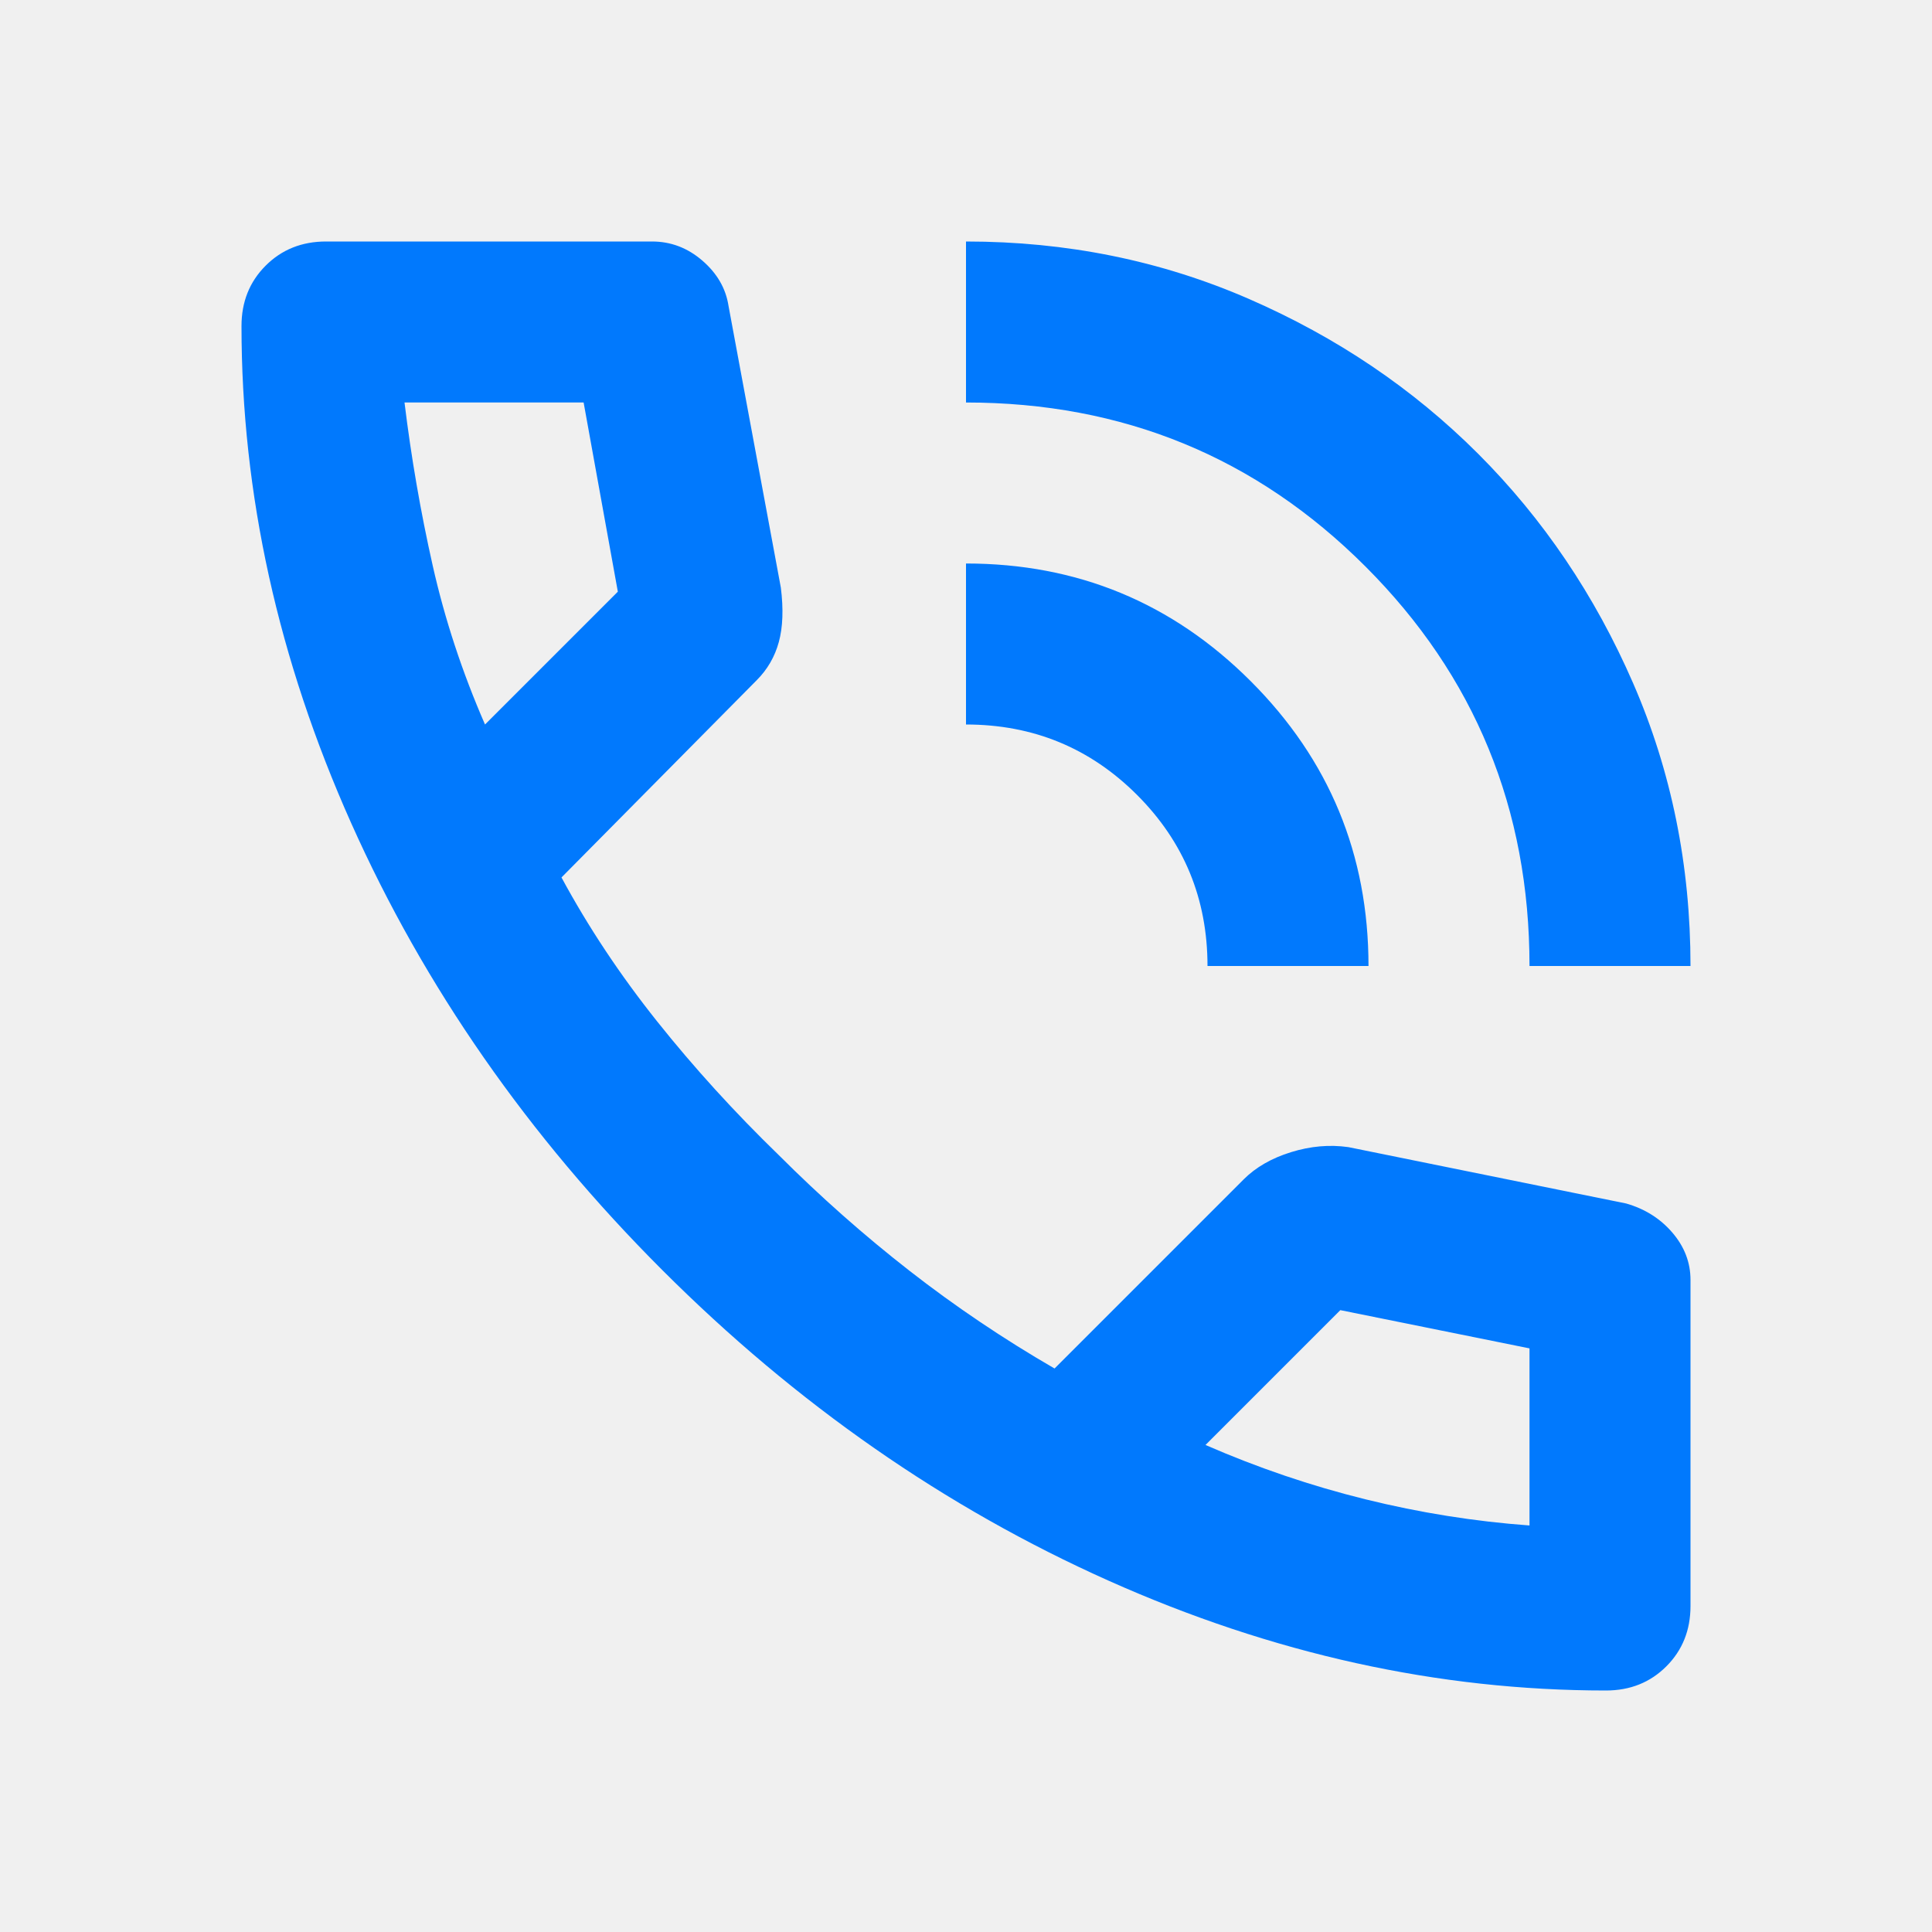
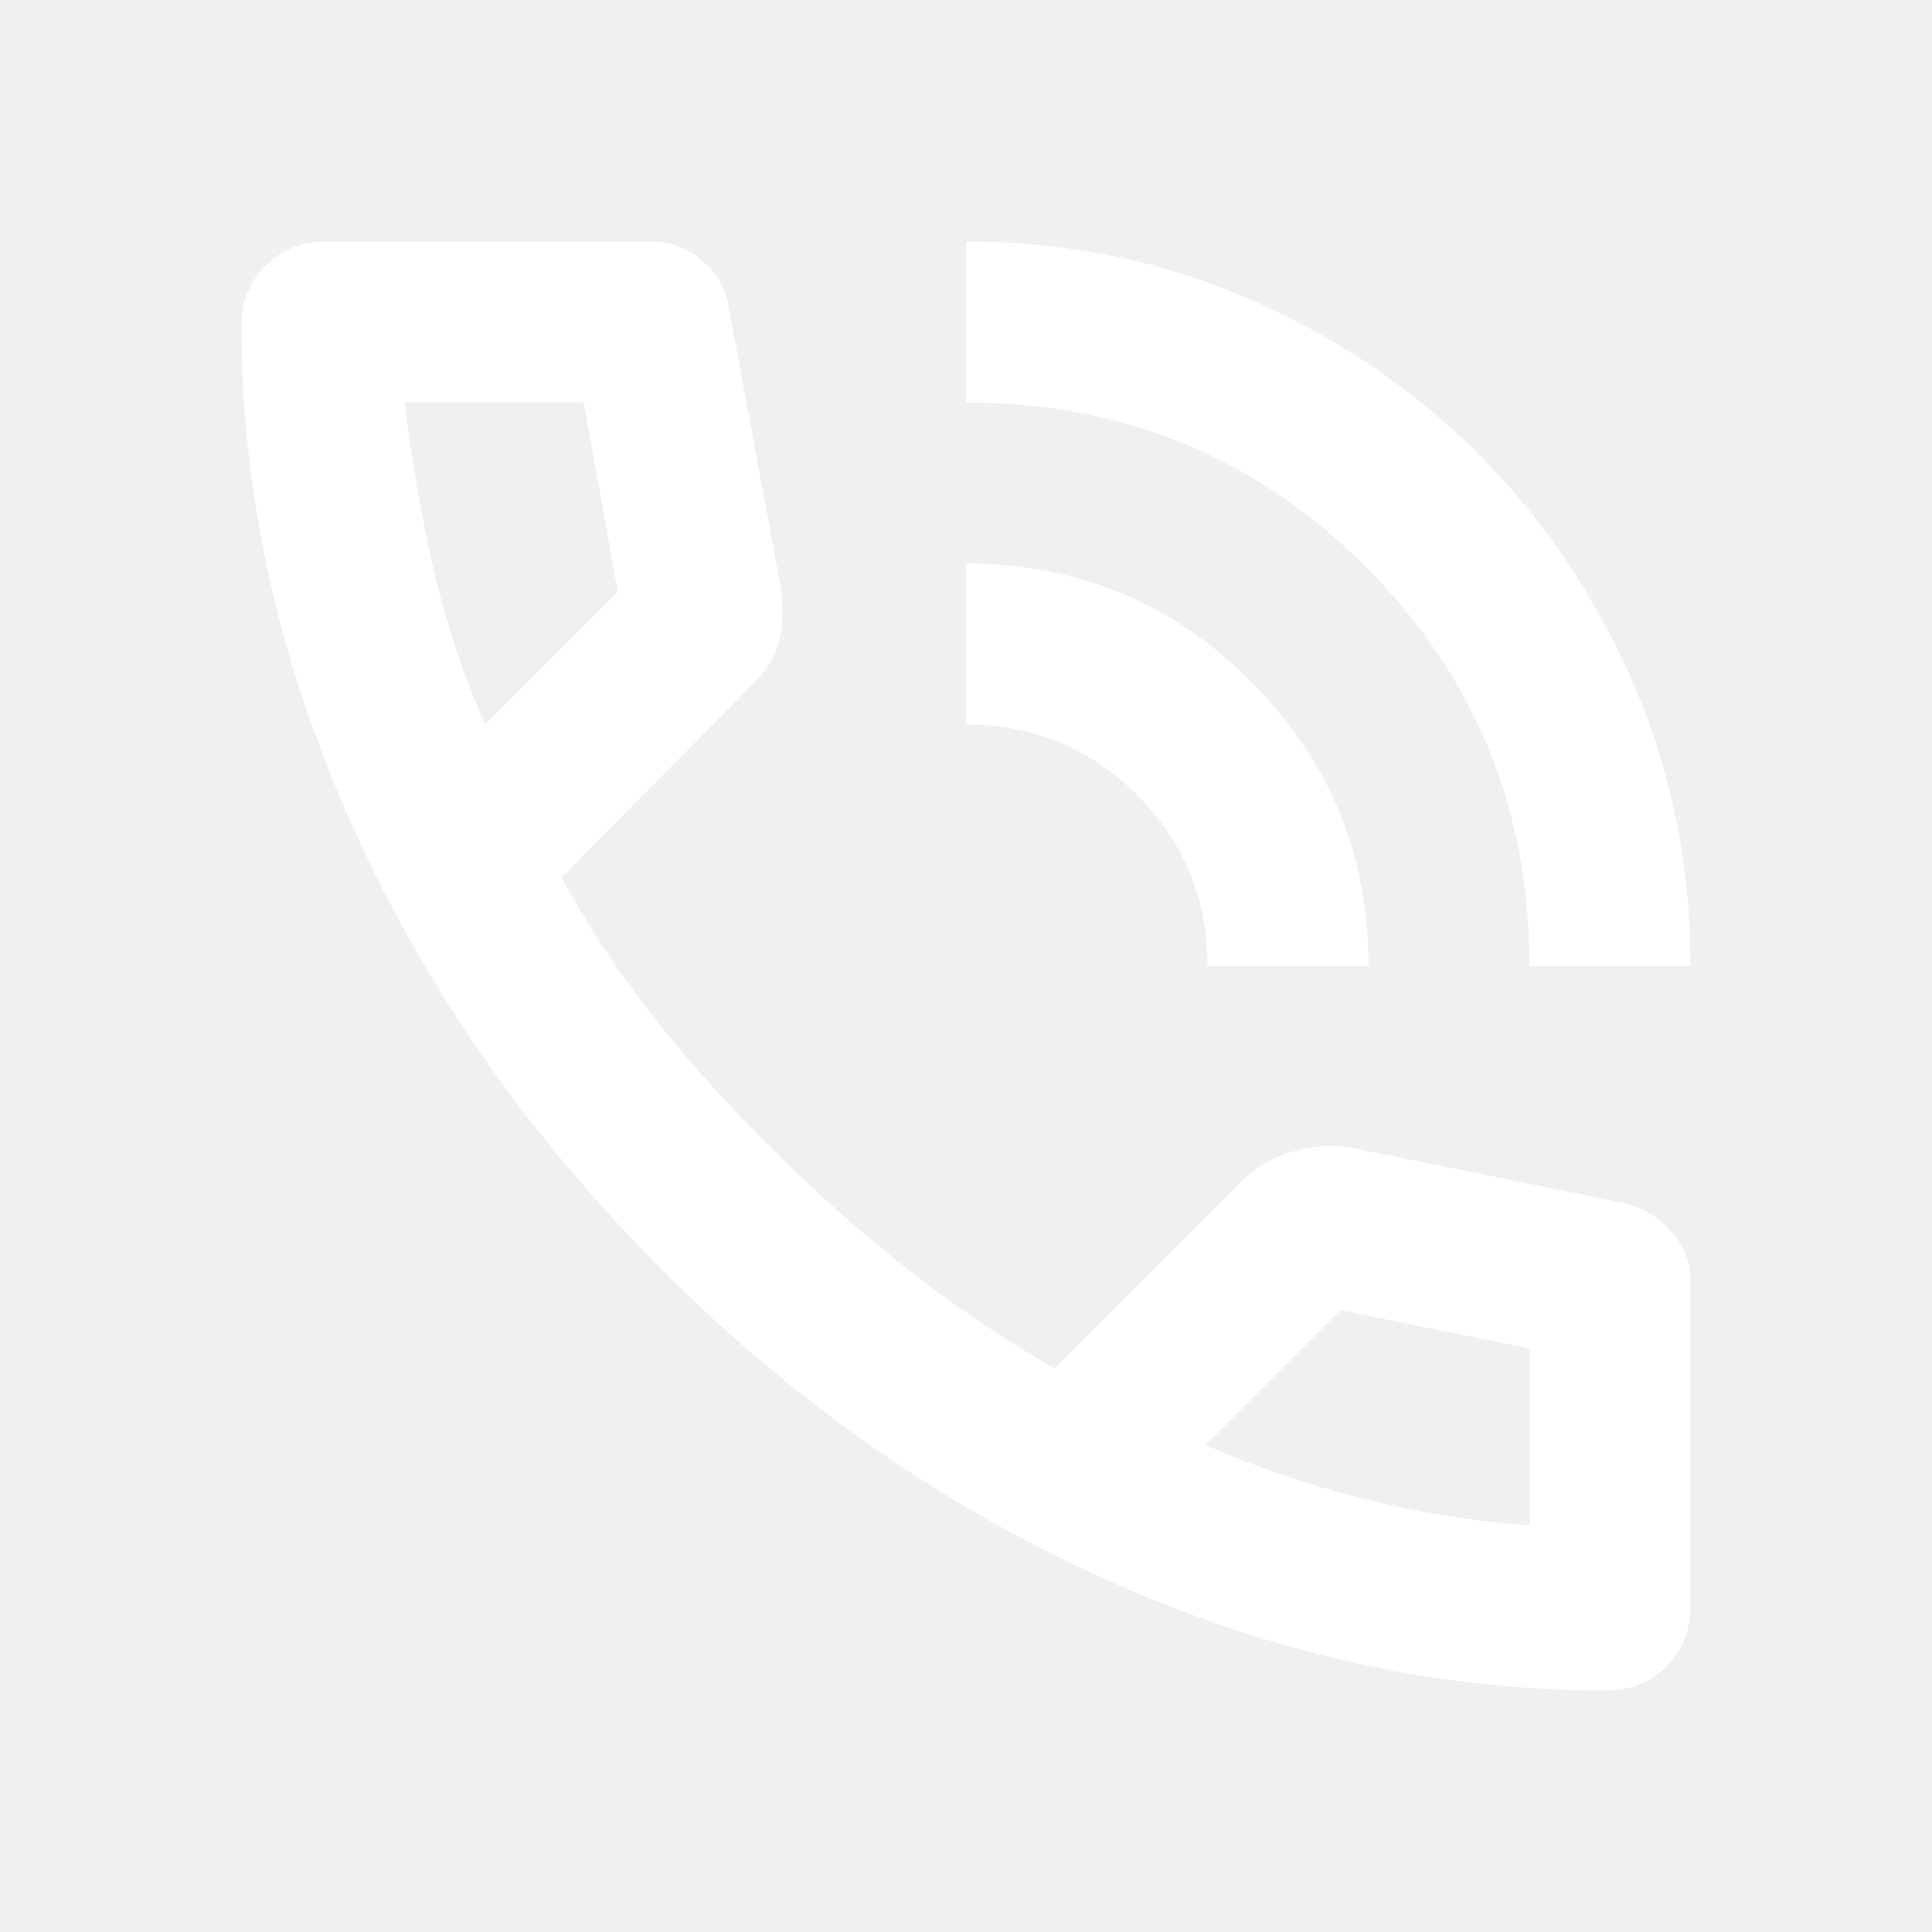
- <svg xmlns="http://www.w3.org/2000/svg" height="24" viewBox="0 -960 960 960" width="24" fill="#0179fd">
+ <svg xmlns="http://www.w3.org/2000/svg" height="40" viewBox="0 -960 960 960" width="40" fill="#ffffff">
  <path d="M760-480q0-117-81.5-198.5T480-760v-80q75 0 140.5 28.5t114 77q48.5 48.5 77 114T840-480h-80Zm-160 0q0-50-35-85t-85-35v-80q83 0 141.5 58.5T680-480h-80Zm198 360q-125 0-247-54.5T329-329Q229-429 174.5-551T120-798q0-18 12-30t30-12h162q14 0 25 9.5t13 22.5l26 140q2 16-1 27t-11 19l-97 98q20 37 47.5 71.5T387-386q31 31 65 57.5t72 48.5l94-94q9-9 23.5-13.5T670-390l138 28q14 4 23 14.5t9 23.5v162q0 18-12 30t-30 12ZM241-600l66-66-17-94h-89q5 41 14 81t26 79Zm358 358q39 17 79.5 27t81.5 13v-88l-94-19-67 67ZM241-600Zm358 358Z" />
</svg>
